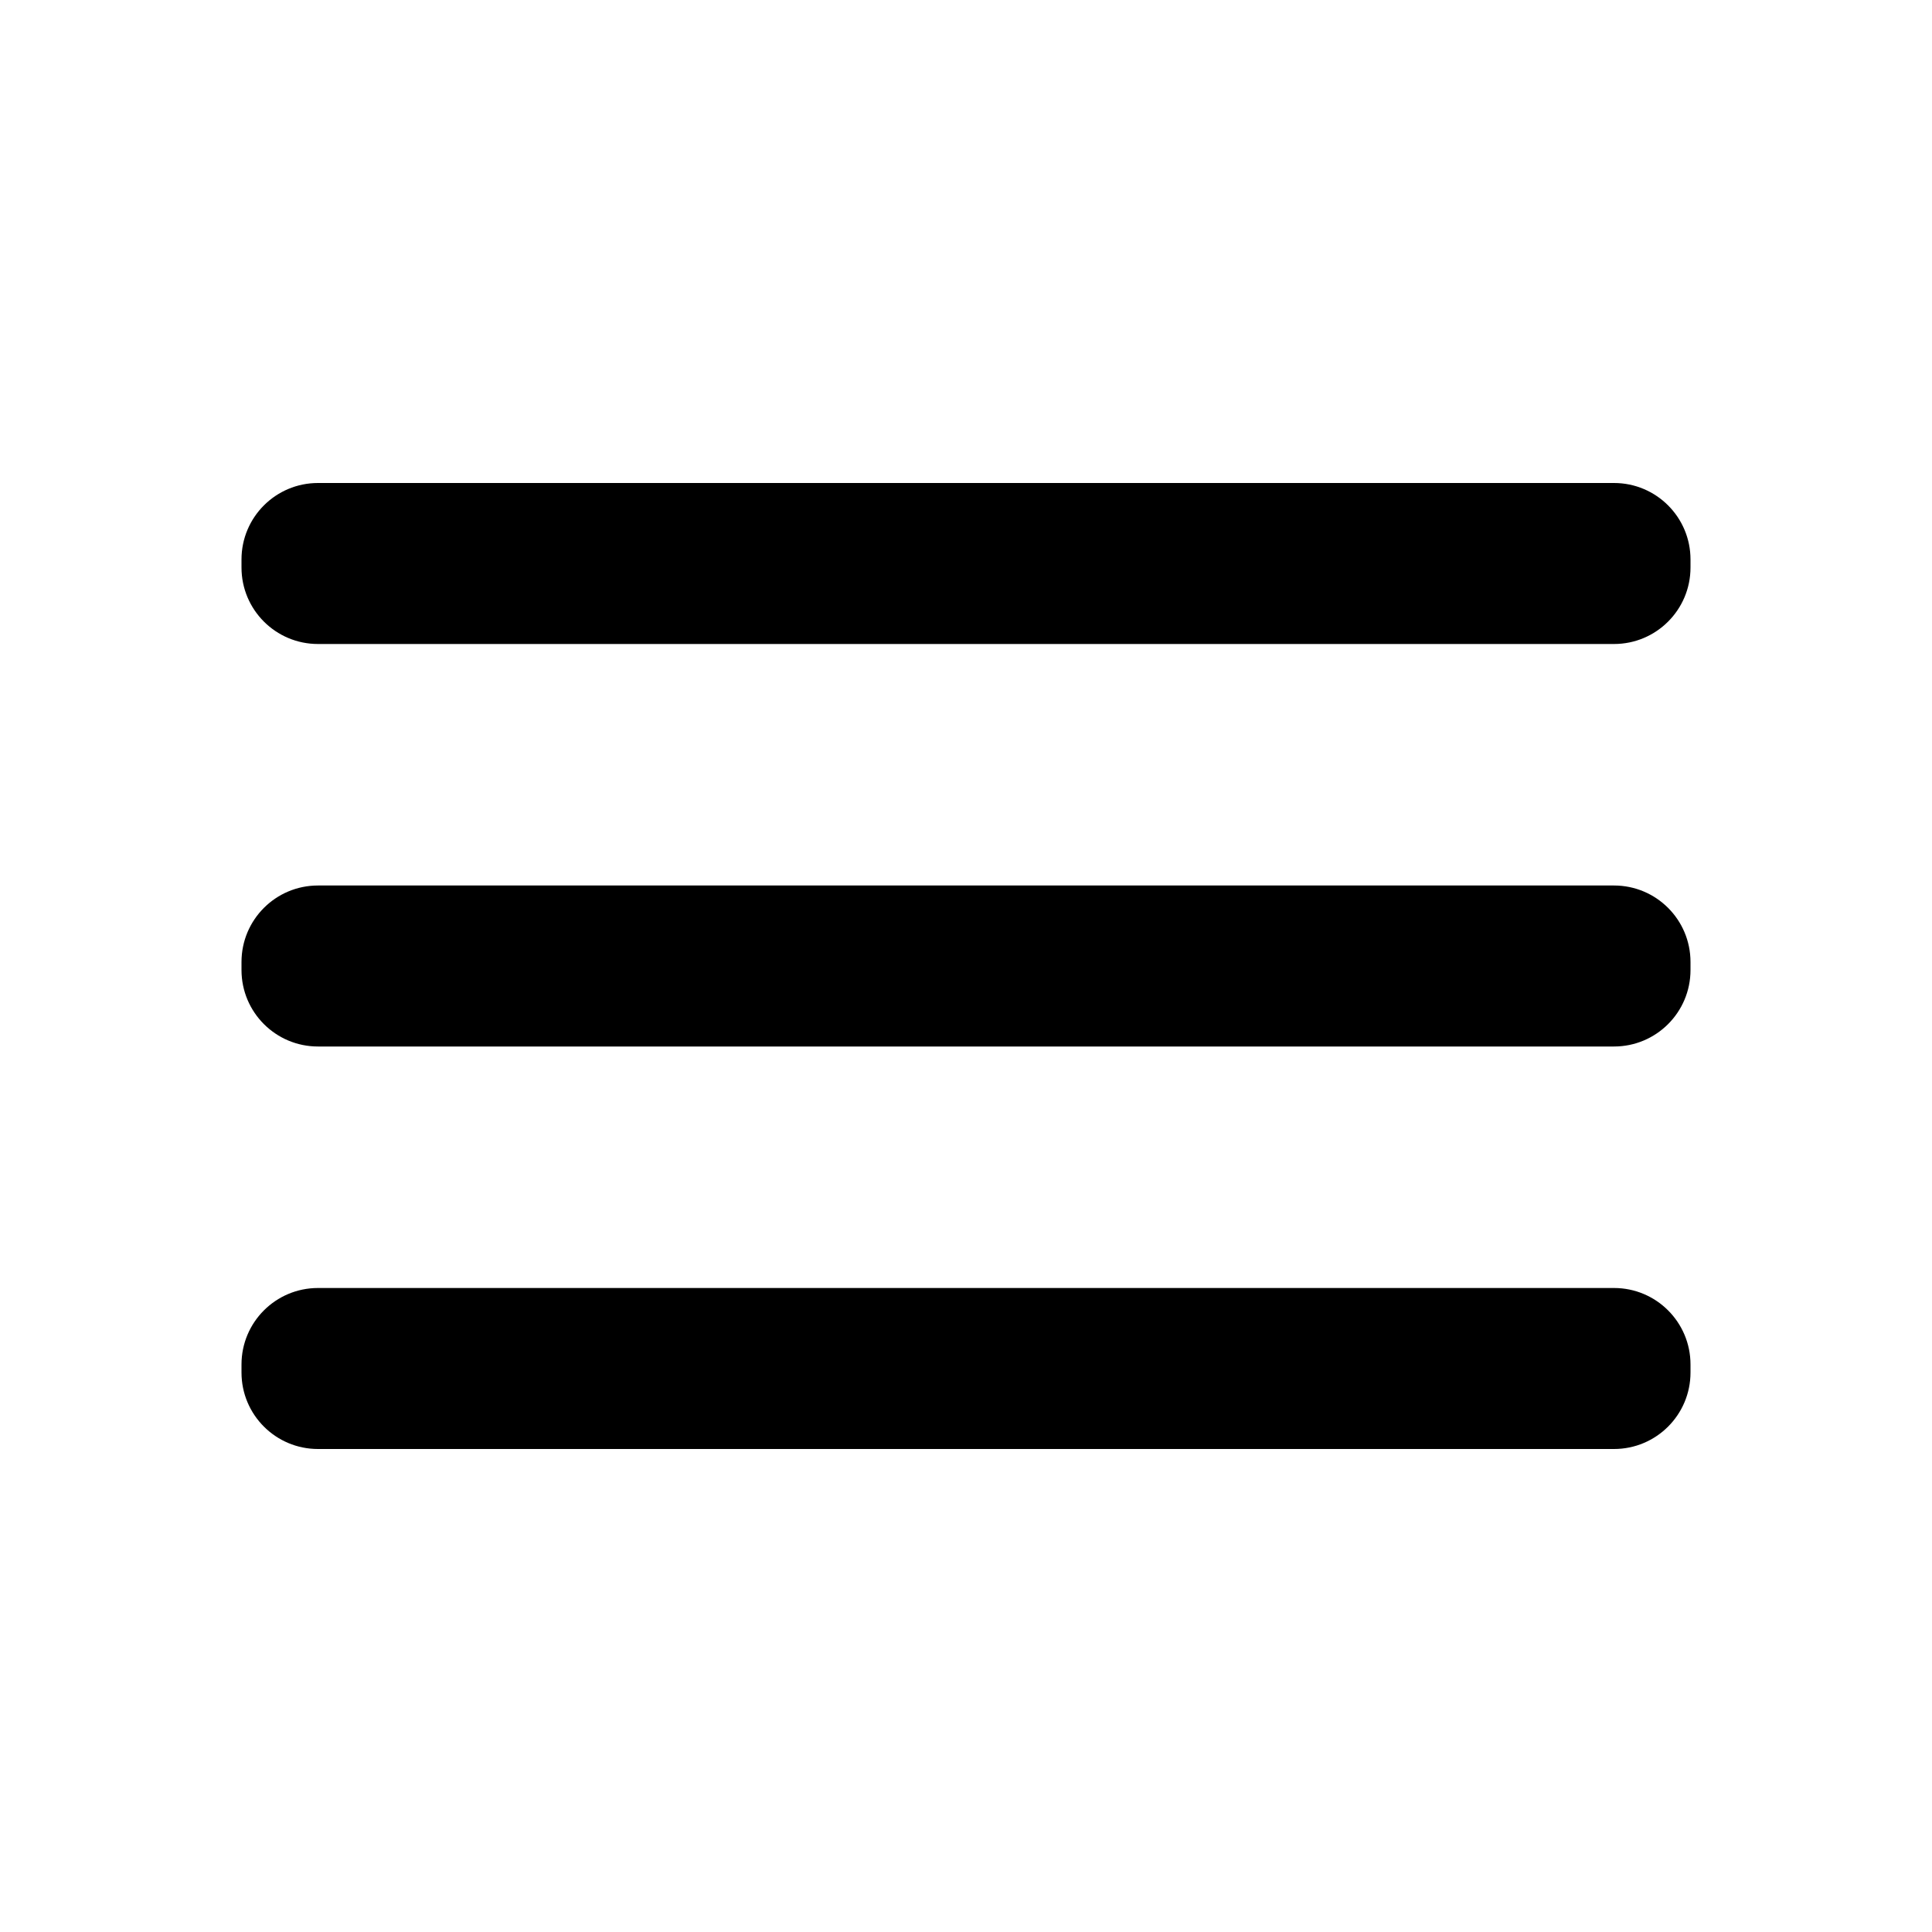
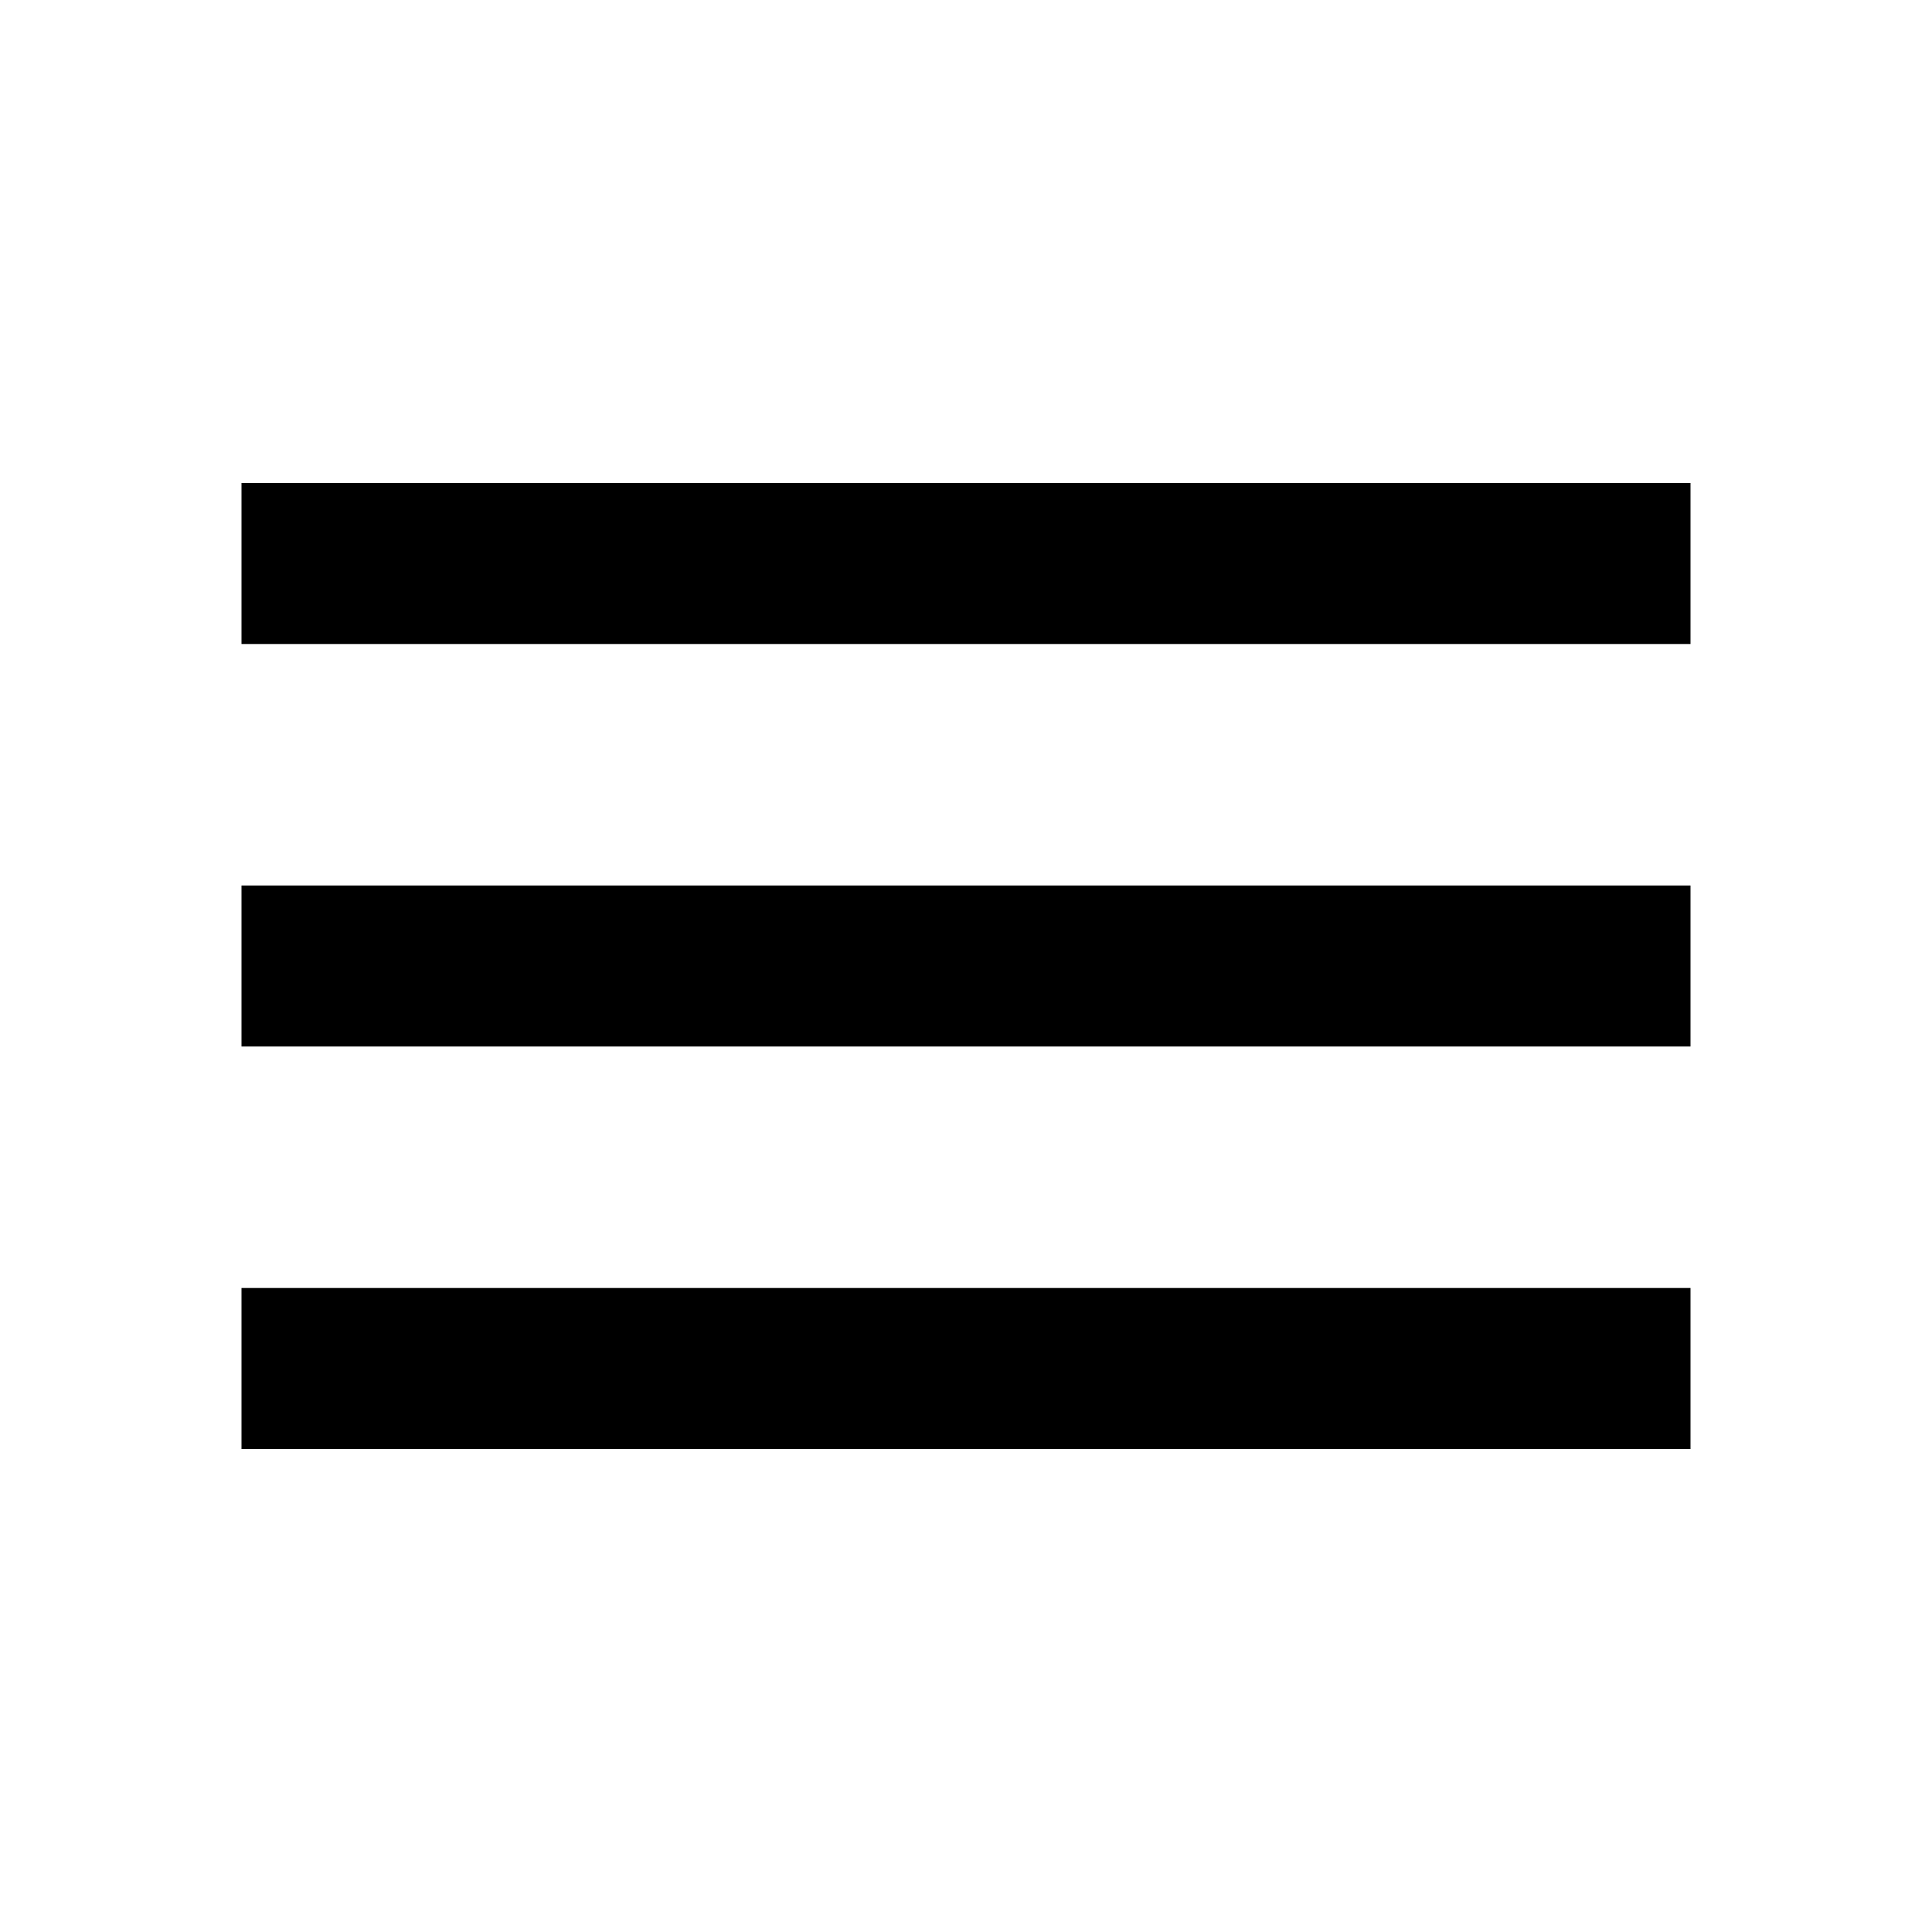
<svg xmlns="http://www.w3.org/2000/svg" viewBox="0 0 24 24">
  <g data-name="Layer 2">
    <g data-name="menu">
      <rect width="24" height="24" transform="rotate(180 12 12)" opacity="0" />
-       <rect x="3" y="11" width="18" height="2" rx=".95" ry=".95" />
-       <rect x="3" y="16" width="18" height="2" rx=".95" ry=".95" />
-       <rect x="3" y="6" width="18" height="2" rx=".95" ry=".95" />
+       <rect x="3" y="11" width="18" height="2" rx="0" ry="0" />
+       <rect x="3" y="16" width="18" height="2" rx="0" ry="0" />
+       <rect x="3" y="6" width="18" height="2" rx="0" ry="0" />
    </g>
  </g>
</svg>
